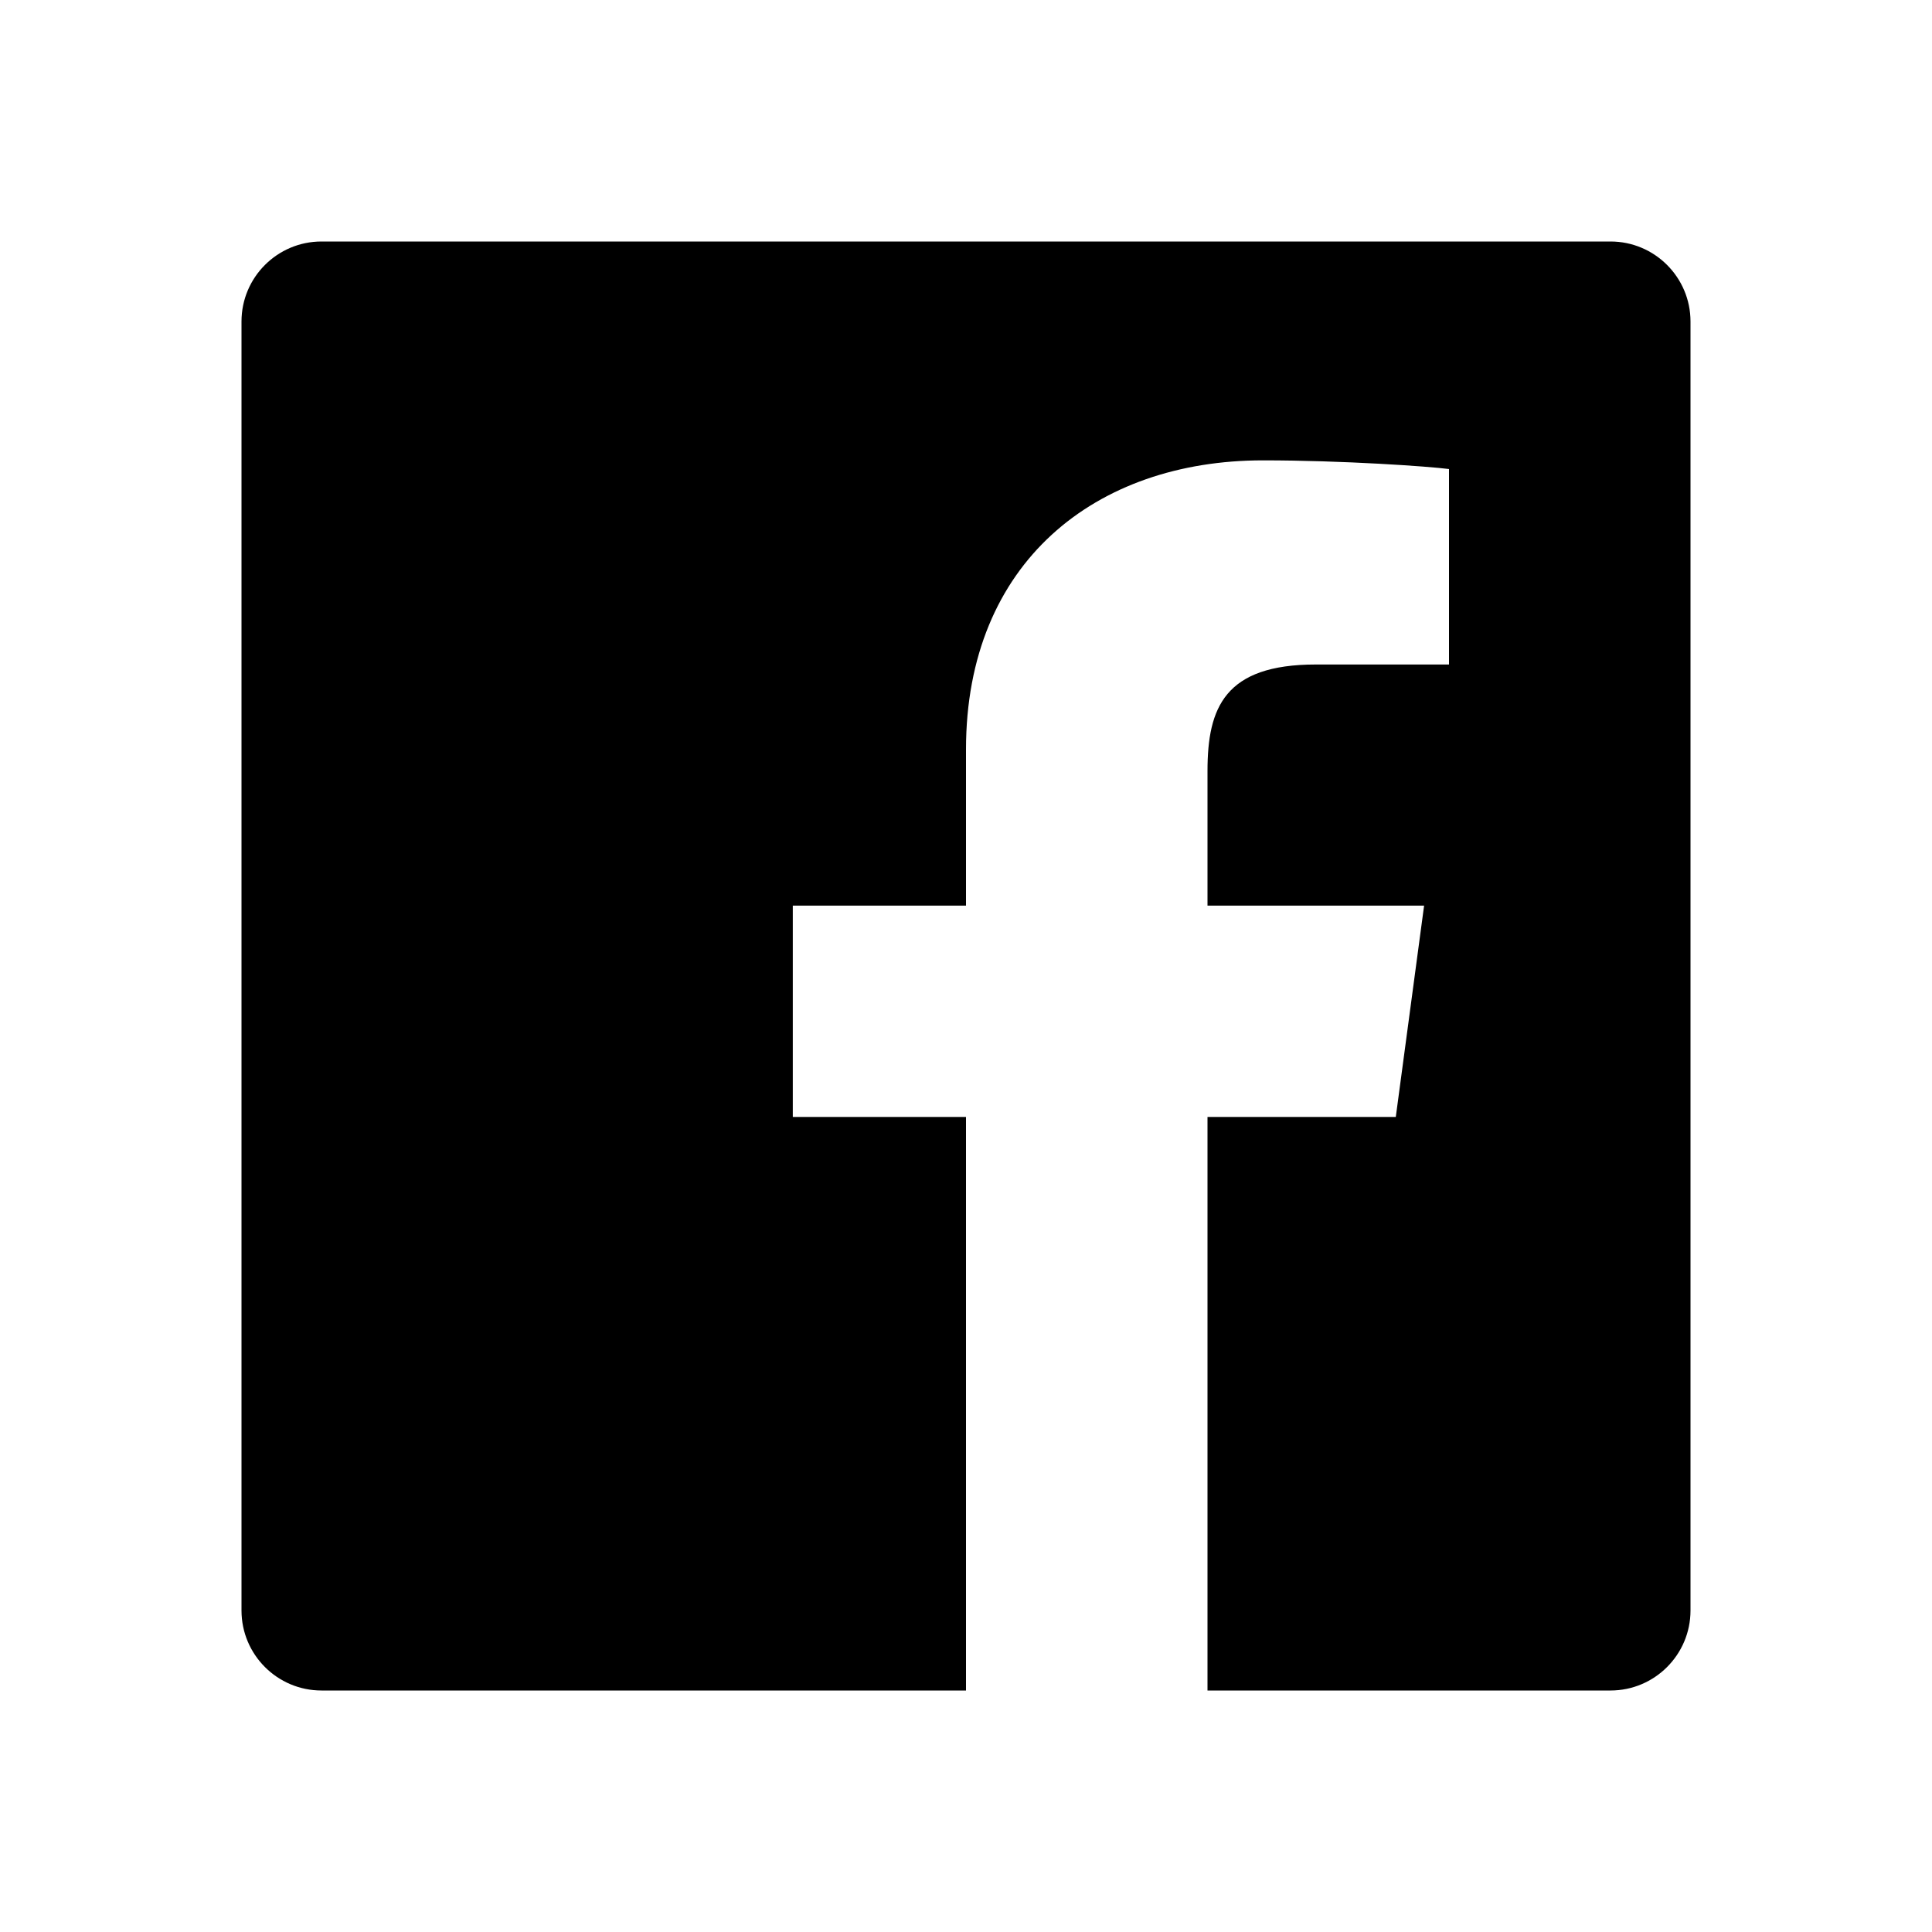
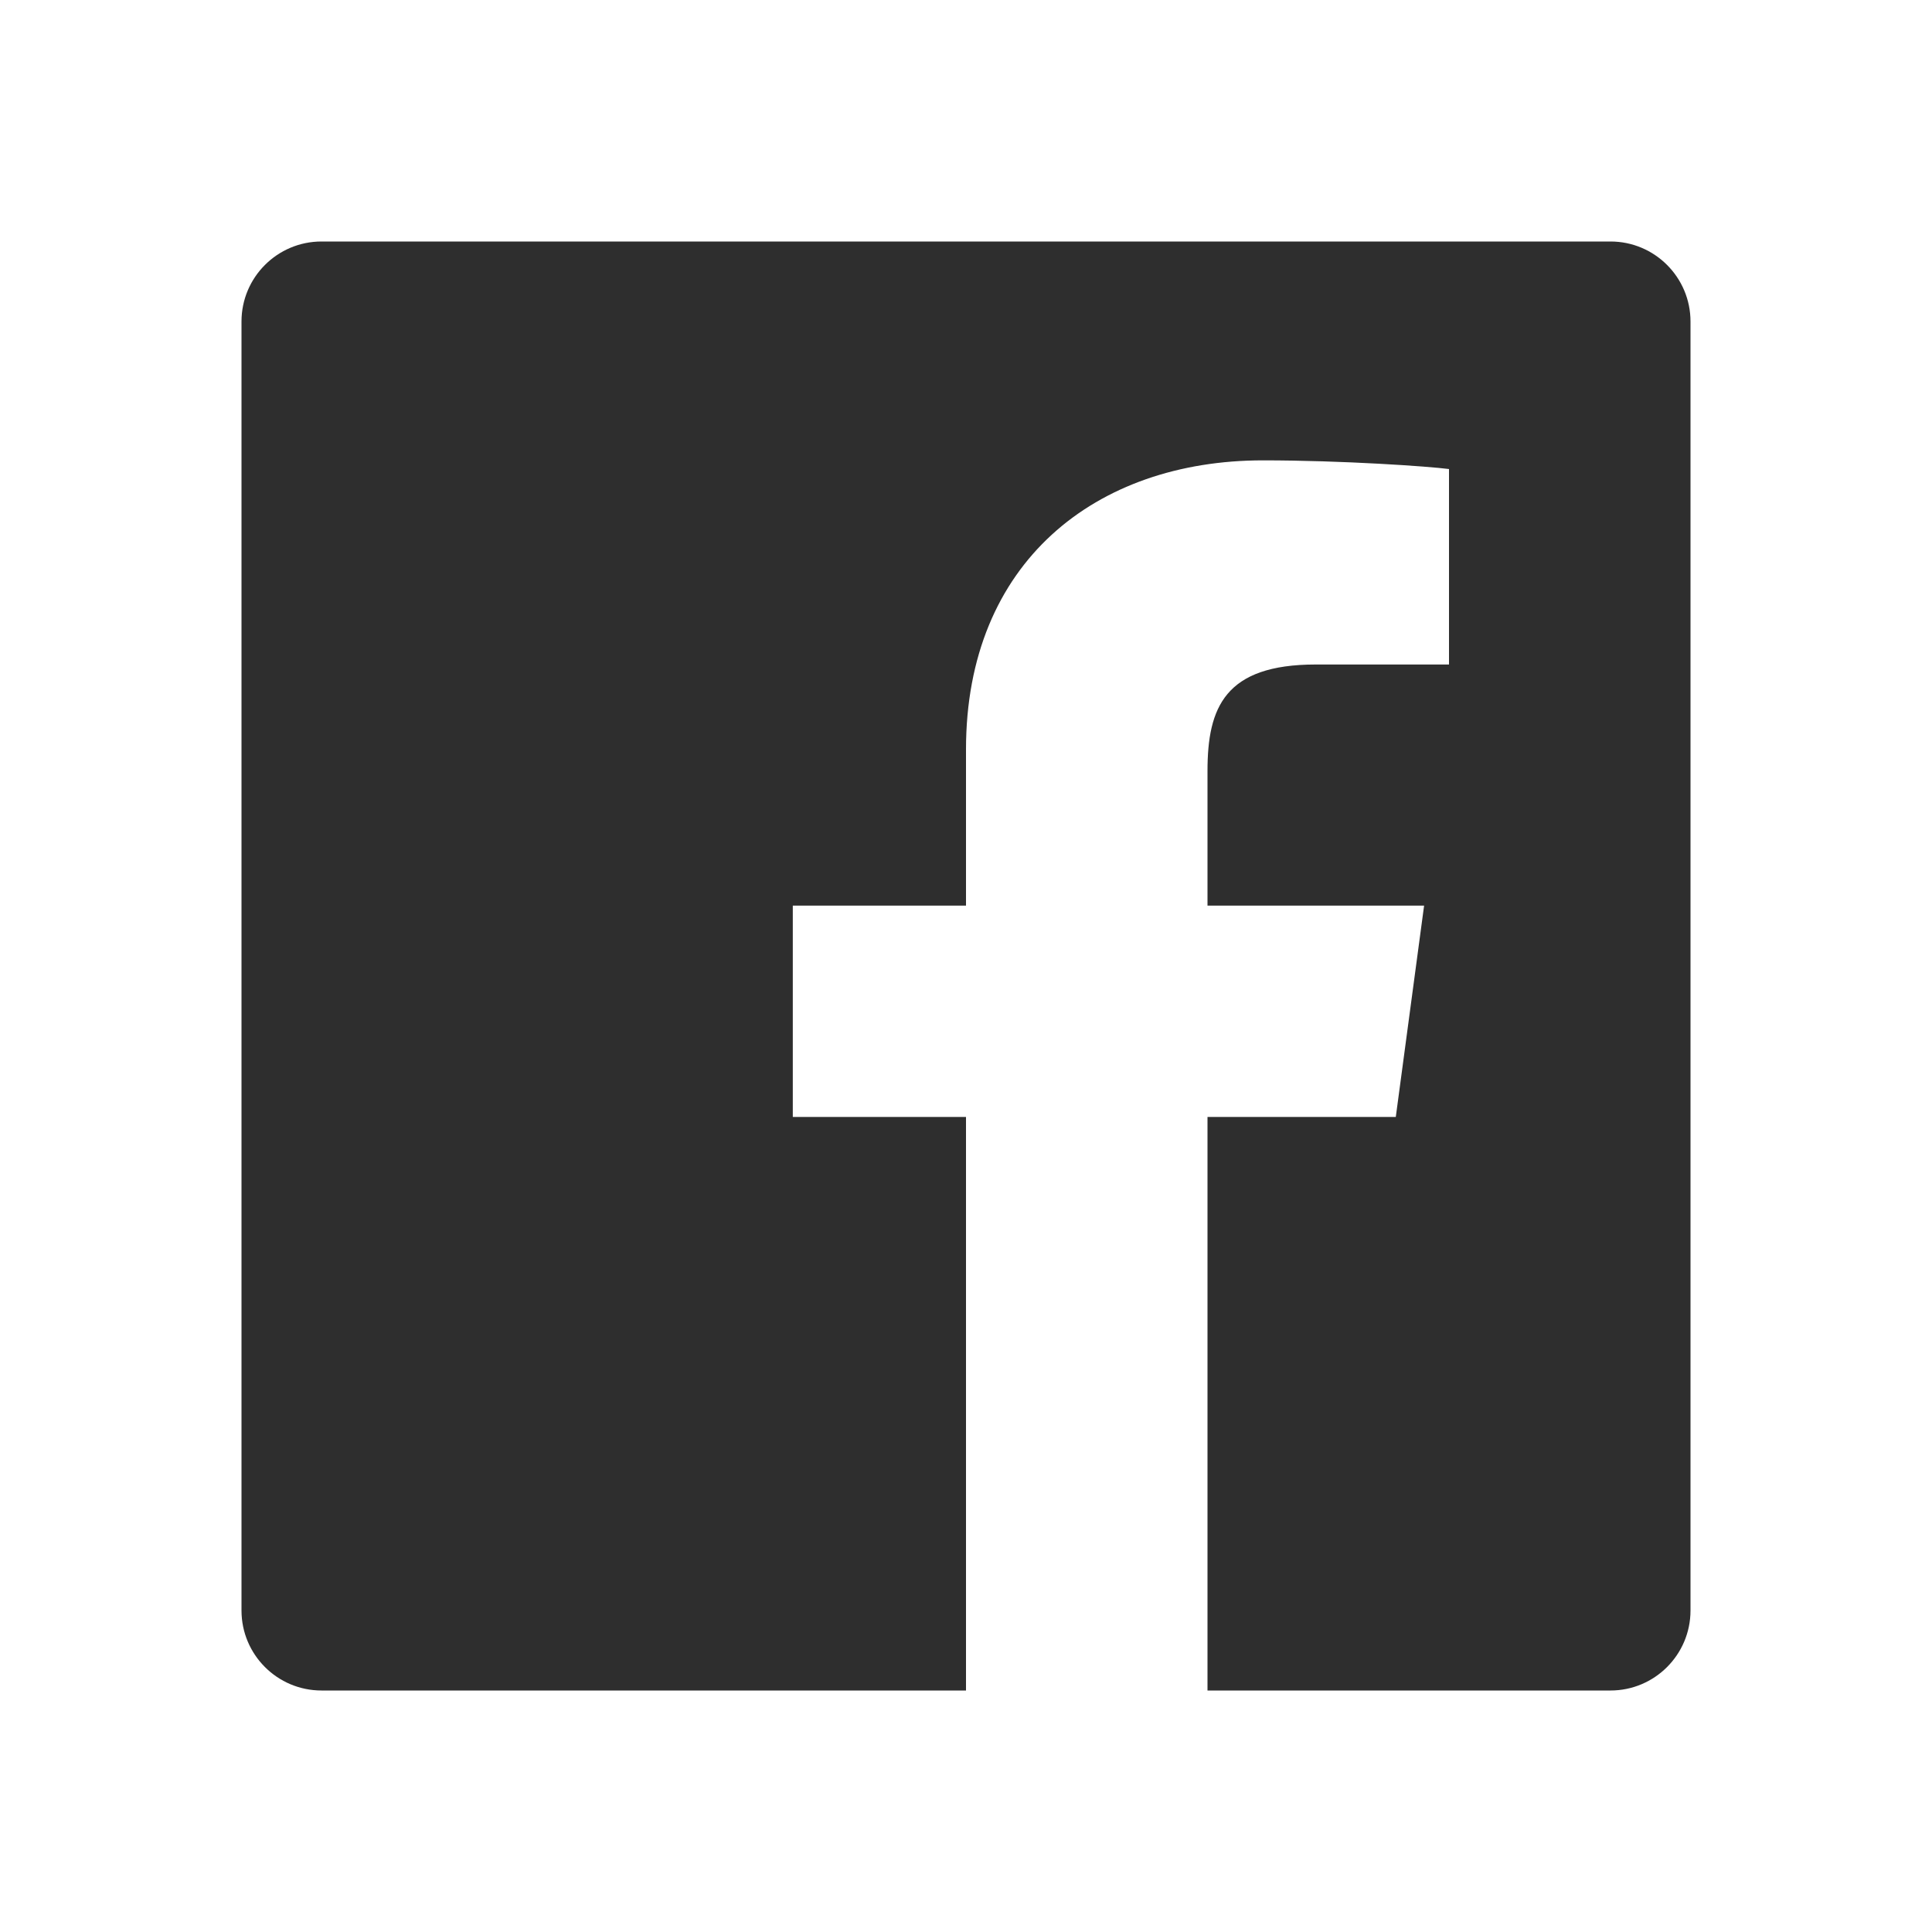
- <svg xmlns="http://www.w3.org/2000/svg" viewBox="0 0 512 512">
+ <svg xmlns="http://www.w3.org/2000/svg" viewBox="0 0 512 512" fill="#2E2E2E">
  <path d="M426.8 64H85.2C73.5 64 64 73.5 64 85.2v341.6c0 11.7 9.5 21.2 21.2 21.2H256V296h-45.9v-56H256v-41.4c0-49.6 34.4-76.6 78.7-76.6 21.2 0 44 1.6 49.3 2.3v51.8h-35.3c-24.1 0-28.7 11.4-28.7 28.2V240h57.4l-7.5 56H320v152h106.8c11.7 0 21.2-9.5 21.2-21.2V85.2c0-11.7-9.5-21.2-21.2-21.2z" />
</svg>
